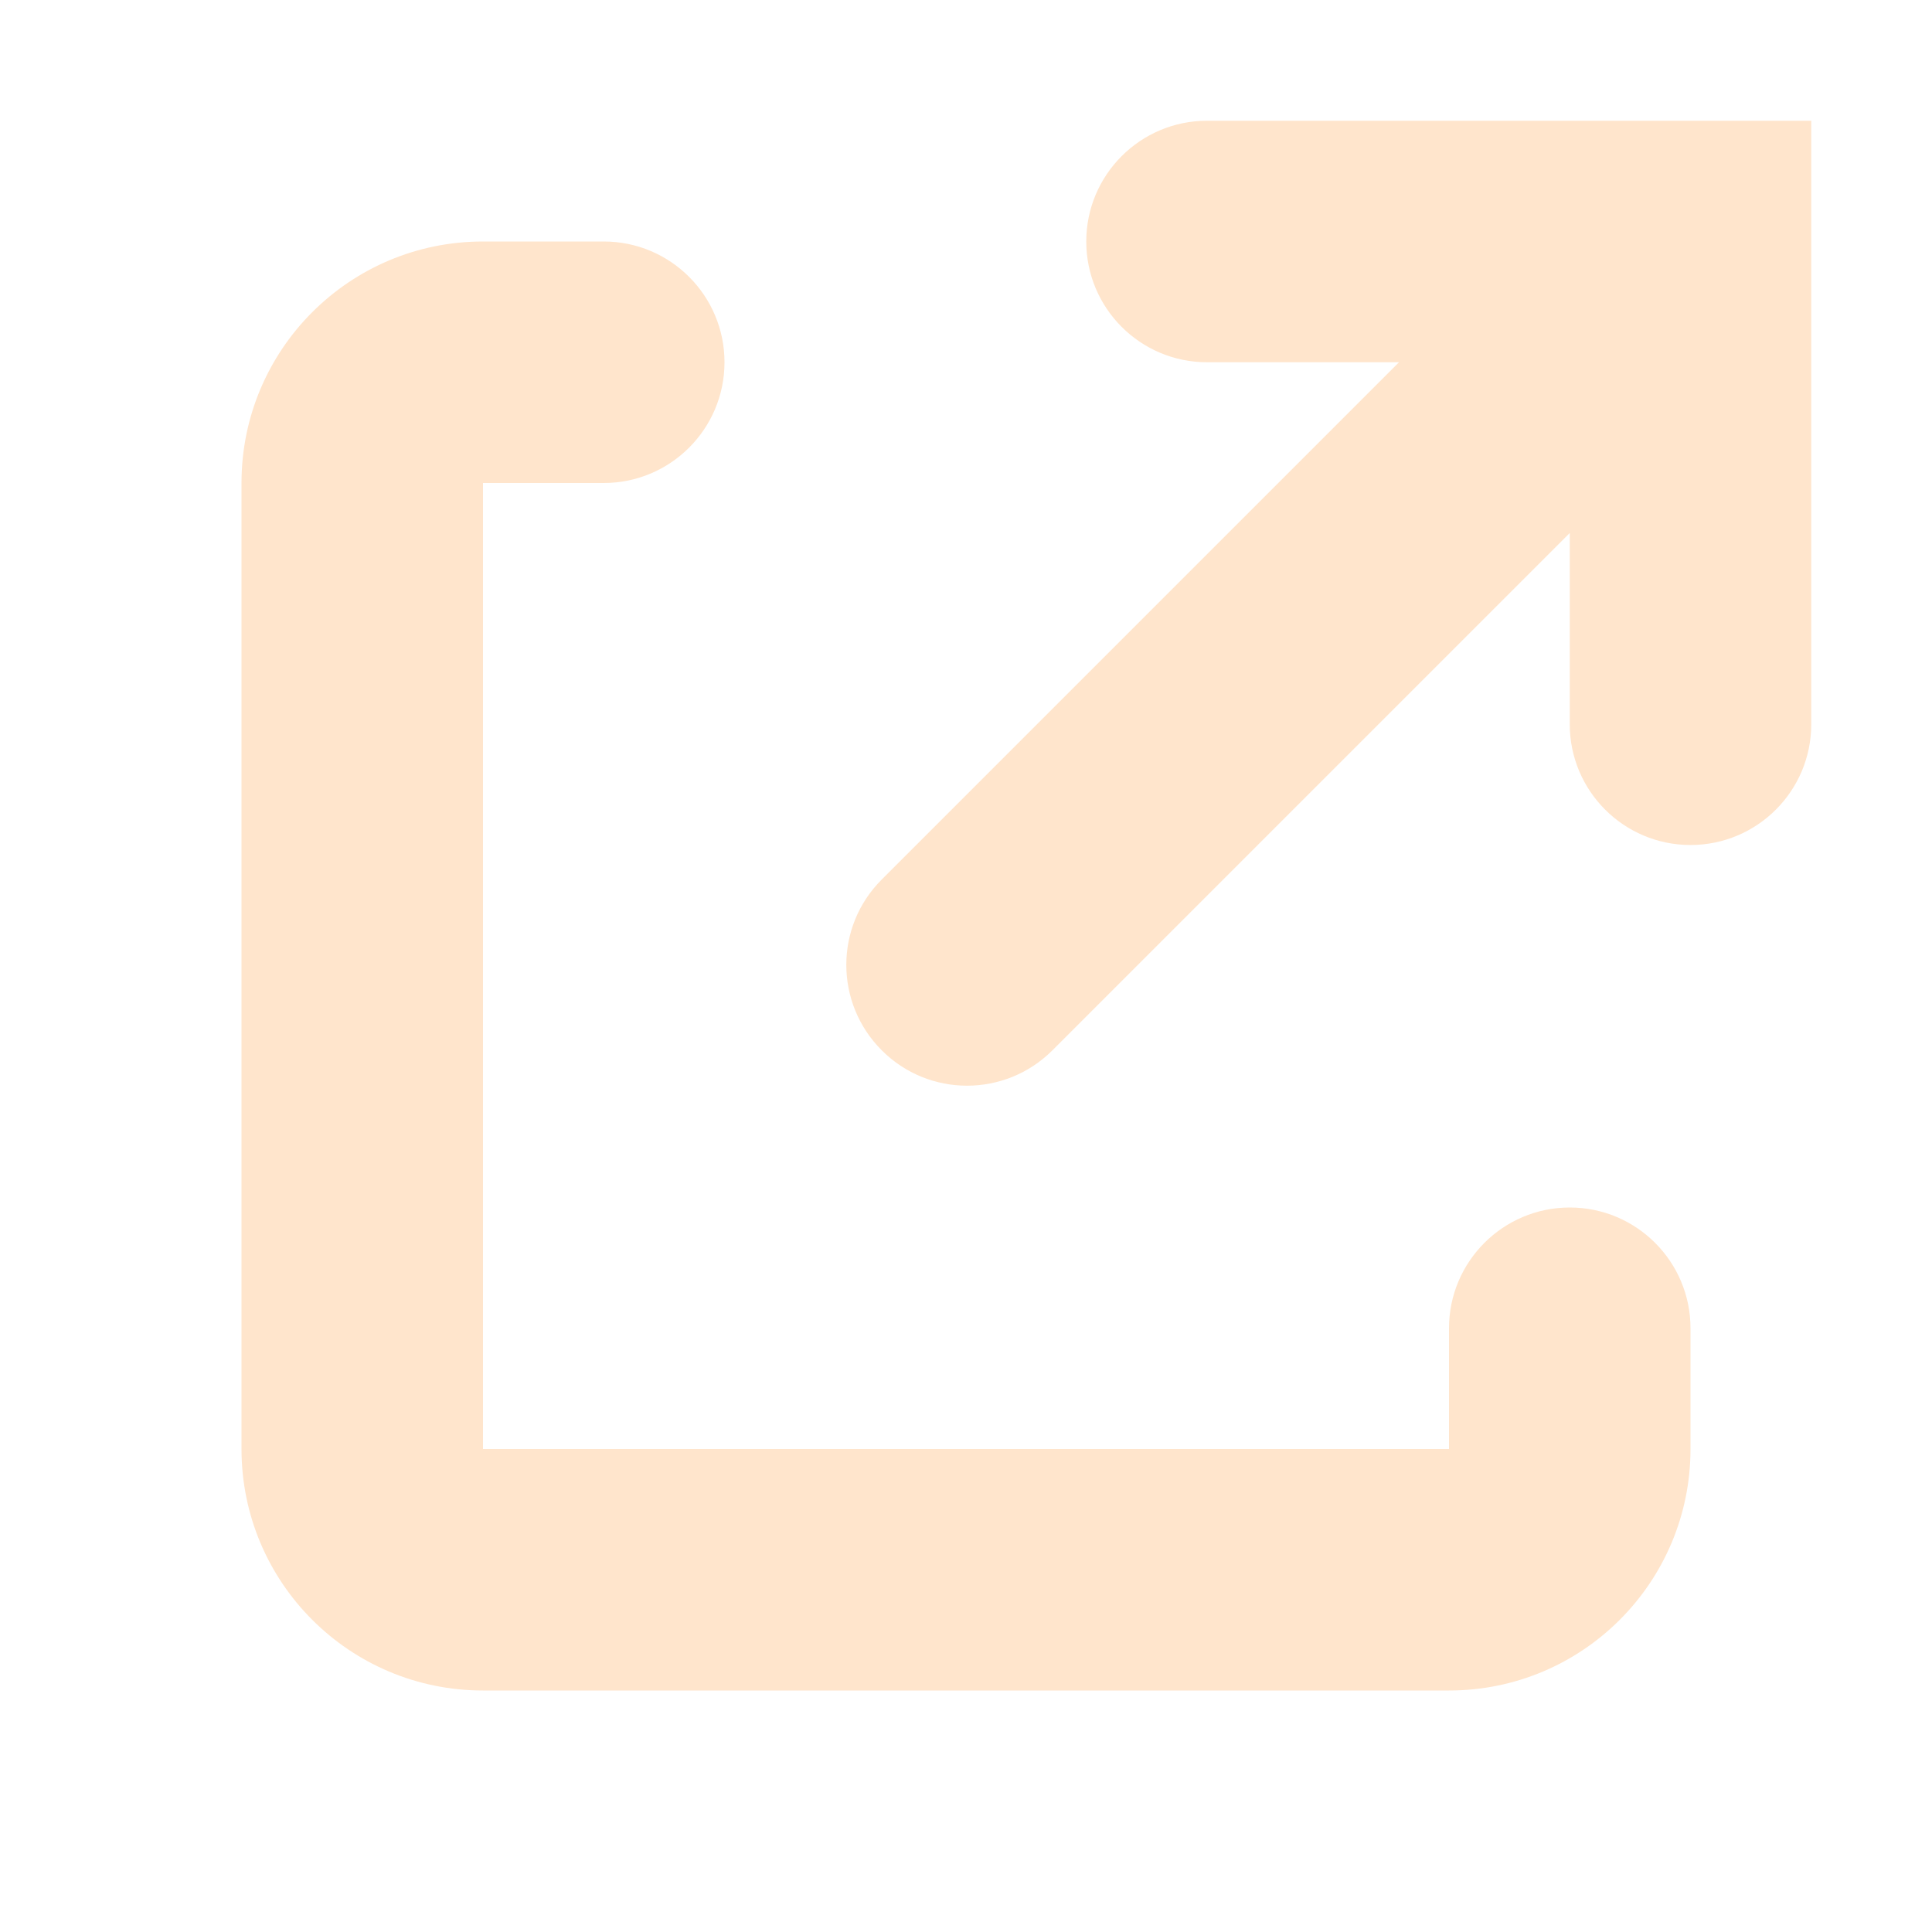
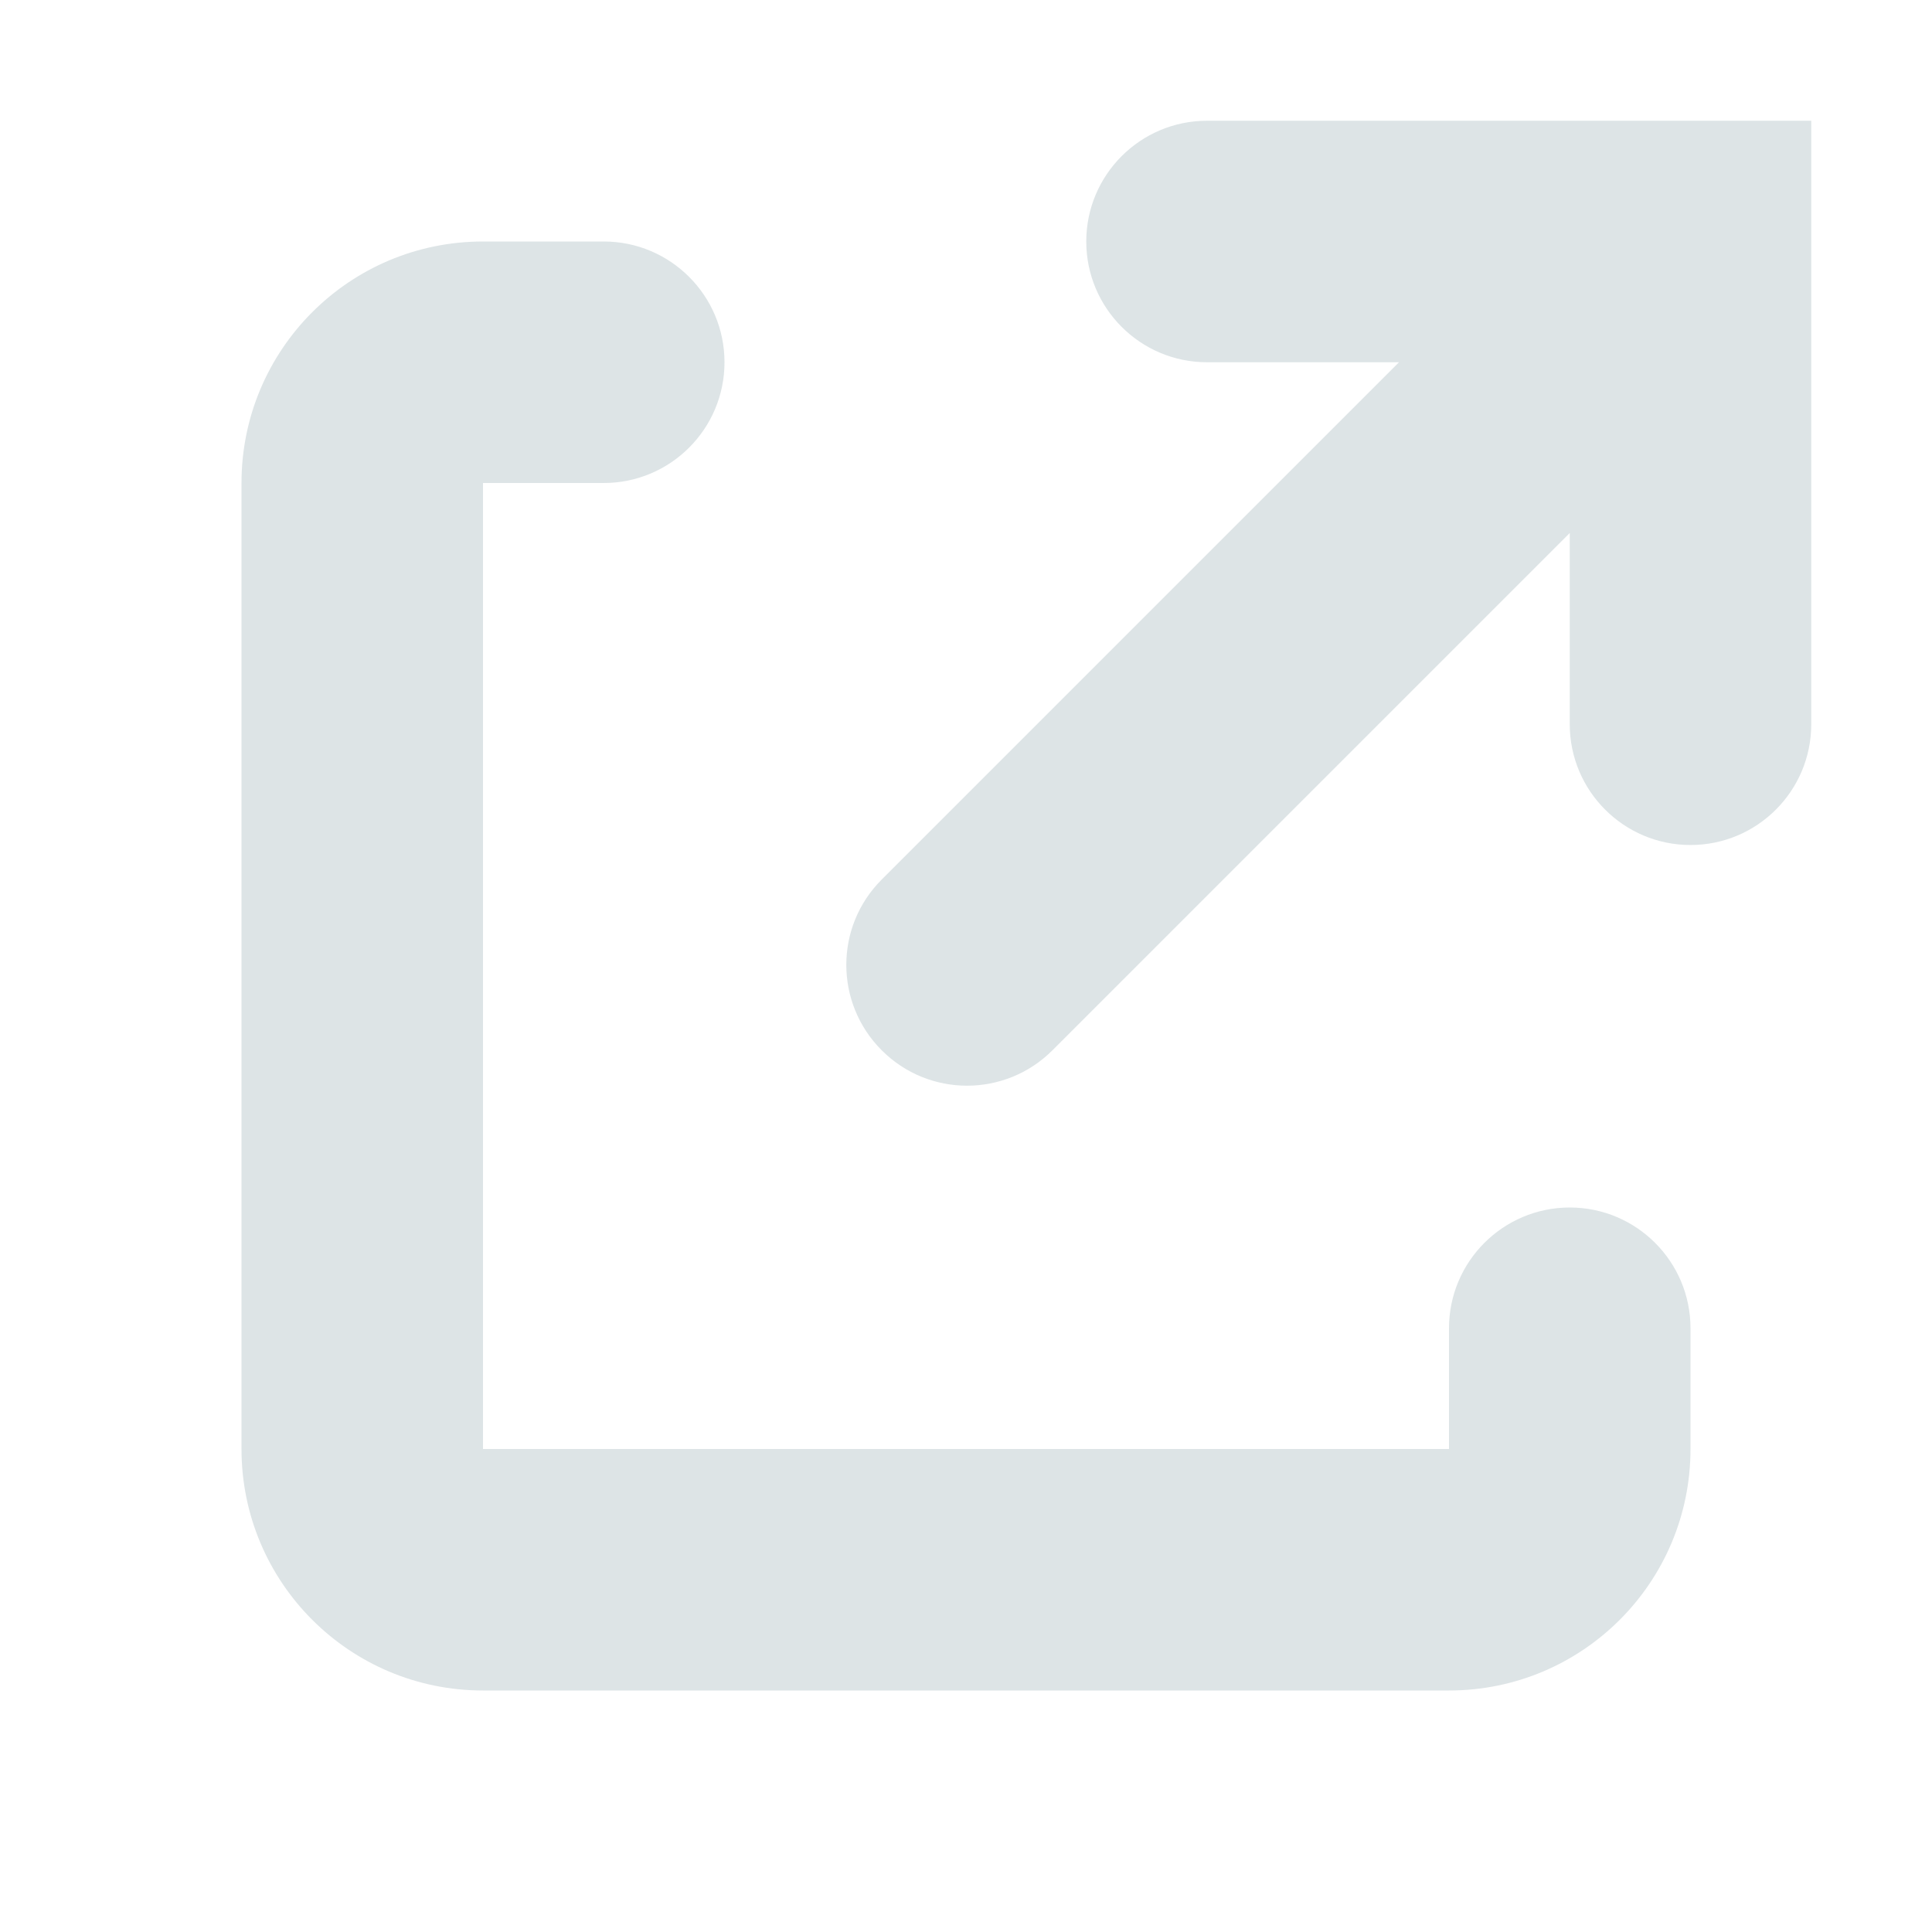
<svg xmlns="http://www.w3.org/2000/svg" height="16" viewBox="0 0 16 16" width="16">
-   <path d="m5 2c.552 0 1 .448 1 1s-.448 1-1 1h-1v8h8v-1c0-.552.448-1 1-1s1 .448 1 1v1c0 1.105-.895 2-2 2h-8c-1.105 0-2-.895-2-2v-8c0-1.105.895-2 2-2zm10-1v4.998c0 .552-.448 1-1 1s-1-.448-1-1v-1.584l-4.284 4.284c-.391.391-1.024.391-1.414 0-.391-.391-.391-1.024 0-1.414l4.284-4.284h-1.59c-.552 0-1-.448-1-1s.448-1 1-1z" fill="#ffe5cc" fill-rule="evenodd" />
+   <path d="m5 2c.552 0 1 .448 1 1s-.448 1-1 1h-1v8h8v-1c0-.552.448-1 1-1s1 .448 1 1v1c0 1.105-.895 2-2 2h-8c-1.105 0-2-.895-2-2v-8c0-1.105.895-2 2-2zm10-1v4.998c0 .552-.448 1-1 1s-1-.448-1-1v-1.584l-4.284 4.284c-.391.391-1.024.391-1.414 0-.391-.391-.391-1.024 0-1.414l4.284-4.284h-1.59c-.552 0-1-.448-1-1s.448-1 1-1z" fill="#dde4e6" fill-rule="evenodd" />
</svg>
